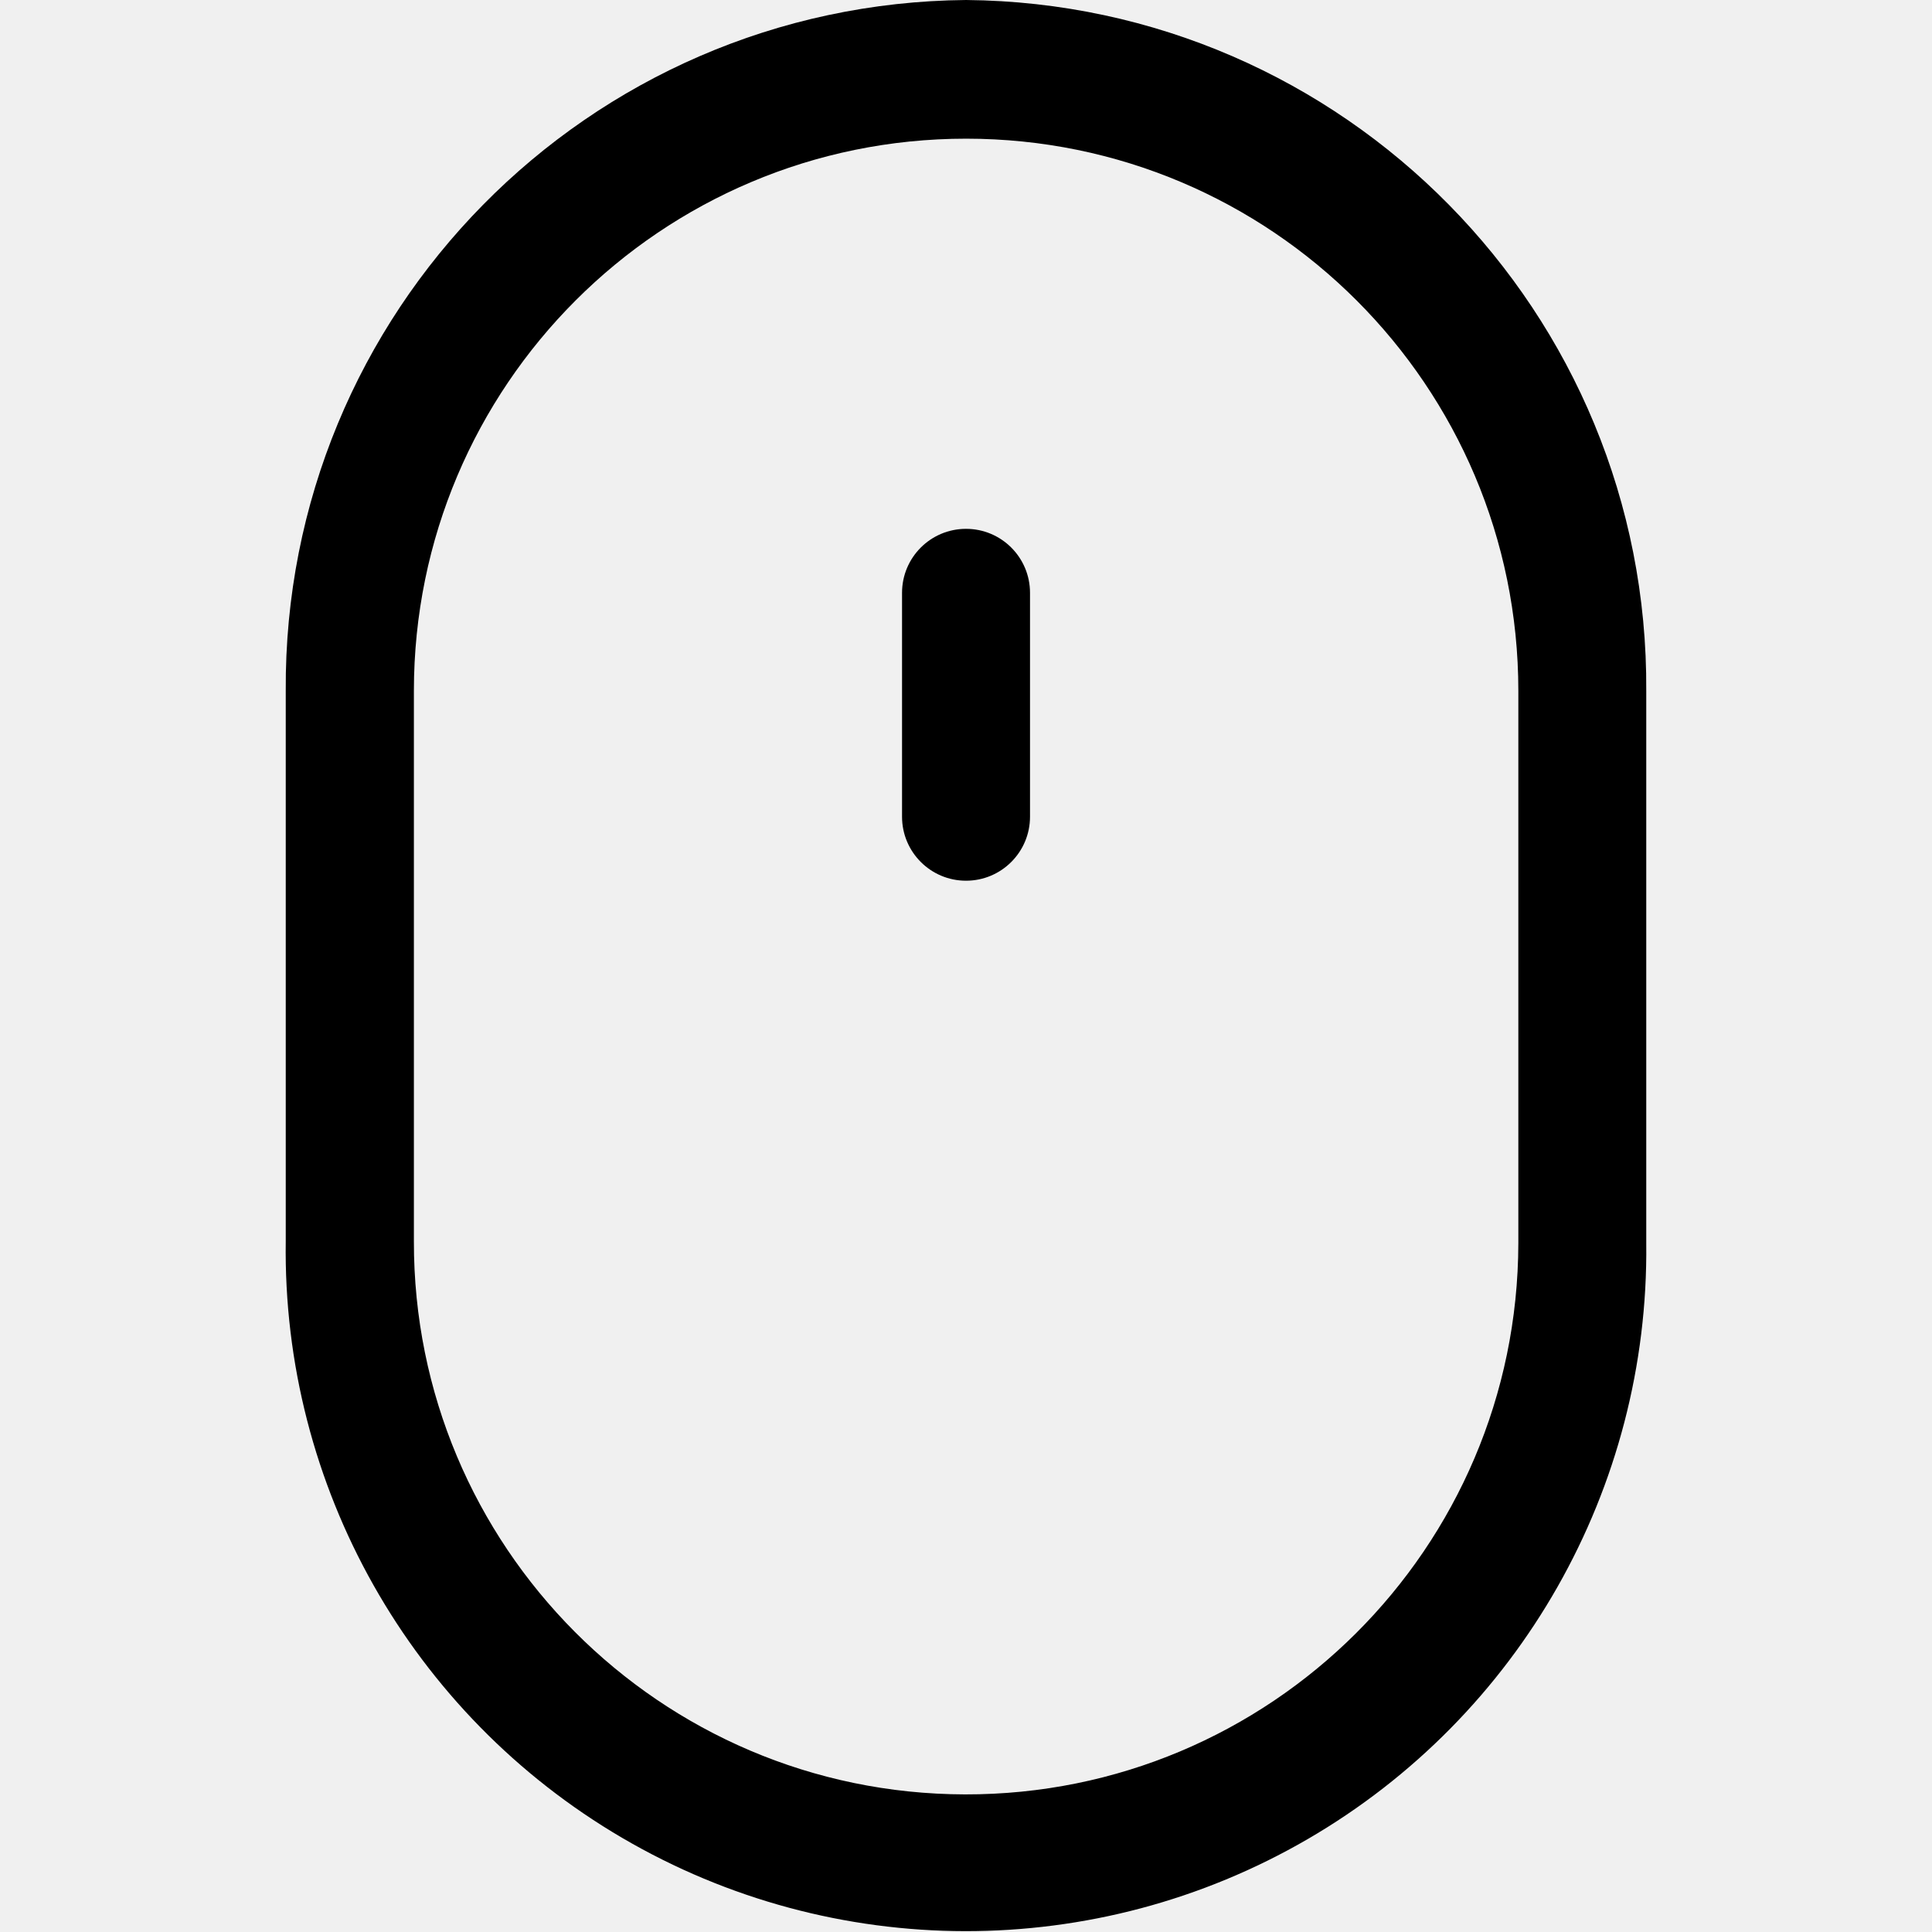
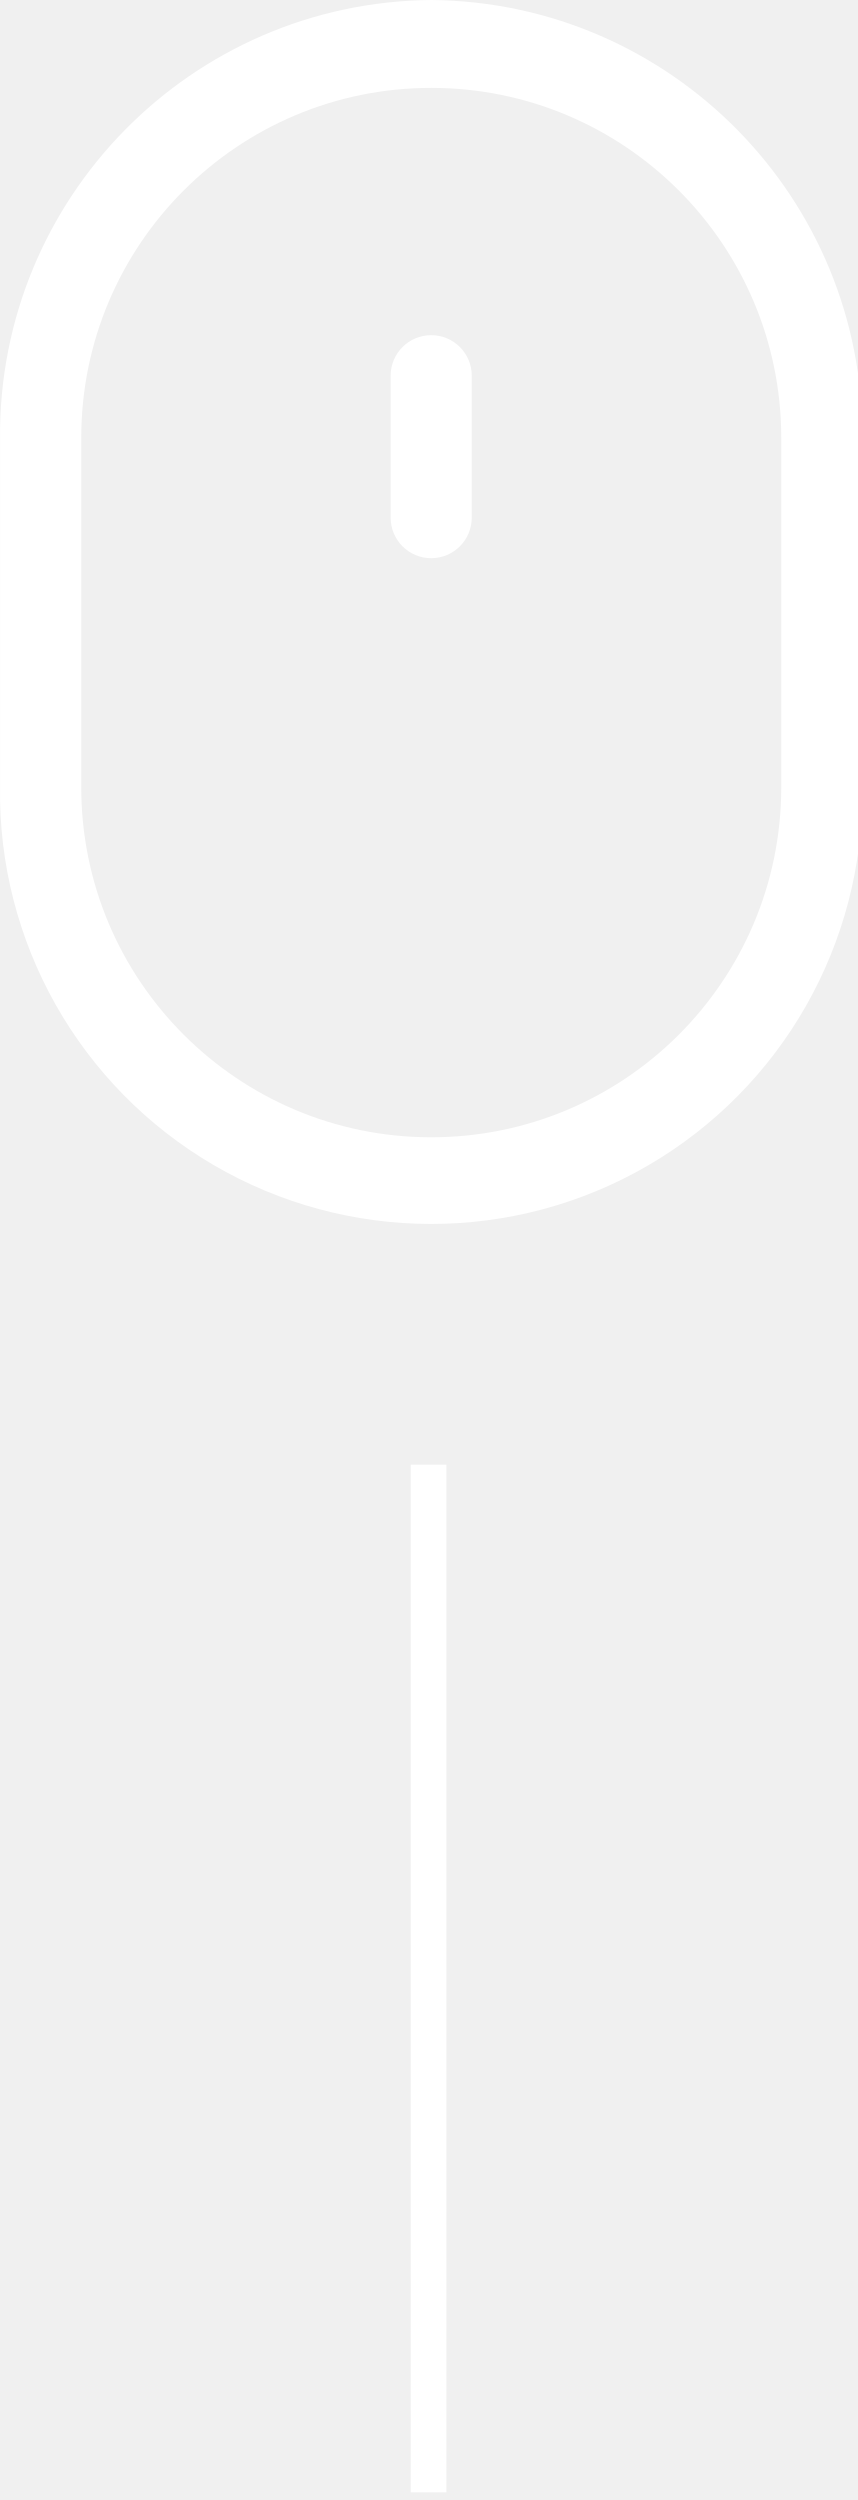
- <svg xmlns="http://www.w3.org/2000/svg" id="mouse" width="100" height="100" viewBox="0 0 24.144 34.286">
-   <g id="Group_82" data-name="Group 82">
-     <g id="Group_81" data-name="Group 81">
-       <path id="Path_8249" data-name="Path 8249" d="M87.8,0A12.182,12.182,0,0,0,75.726,12.261v9.764a12.073,12.073,0,1,0,24.144.037v-9.8A12.182,12.182,0,0,0,87.8,0Zm9.8,22.063A9.8,9.8,0,1,1,78,22.025V12.261a9.8,9.8,0,1,1,19.6,0Z" transform="translate(-75.726)" fill="#000000" />
+ <svg xmlns="http://www.w3.org/2000/svg" width="24" height="70">
+   <rect id="backgroundrect" width="100%" height="100%" x="0" y="0" fill="none" stroke="none" class="" style="" />
+   <g class="currentLayer" style="">
+     <g id="Group_82" data-name="Group 82" class="" stroke="none" fill="#ffffff" fill-opacity="1">
+       <g id="Group_81" data-name="Group 81" stroke="none" stroke-opacity="1" fill="#ffffff" fill-opacity="1">
+         <path id="Path_8249" data-name="Path 8249" d="M12.075,0 A12.182,12.182 0 0 0 0.001,12.261 v9.764 a12.073,12.073 0 1 0 24.144,0.037 v-9.8 A12.182,12.182 0 0 0 12.075,0 zm9.8,22.063 A9.8,9.8 0 1 1 2.275,22.025 V12.261 a9.8,9.8 0 1 1 19.6,0 z" fill="#ffffff" stroke="none" stroke-opacity="1" fill-opacity="1" />
+       </g>
    </g>
-   </g>
-   <g id="Group_84" data-name="Group 84" transform="translate(10.937 9.385)">
-     <g id="Group_83" data-name="Group 83">
-       <path id="Path_8250" data-name="Path 8250" d="M240.181,140.15a1.135,1.135,0,0,0-1.135,1.135v3.974a1.135,1.135,0,0,0,2.271,0v-3.974A1.135,1.135,0,0,0,240.181,140.15Z" transform="translate(-239.046 -140.15)" fill="#000000" />
+     <g id="Group_84" data-name="Group 84" class="" fill="#ffffff" fill-opacity="1">
+       <g id="Group_83" data-name="Group 83" fill="#ffffff" fill-opacity="1">
+         <path id="Path_8250" data-name="Path 8250" d="M12.073,9.385 a1.135,1.135 0 0 0 -1.135,1.135 v3.974 a1.135,1.135 0 0 0 2.271,0 v-3.974 A1.135,1.135 0 0 0 12.073,9.385 z" fill="#ffffff" fill-opacity="1" />
+       </g>
    </g>
+     <path fill="#ffffff" fill-opacity="1" stroke="#ffffff" stroke-opacity="1" stroke-width="1" stroke-dasharray="none" stroke-linejoin="round" stroke-linecap="butt" stroke-dashoffset="" fill-rule="nonzero" opacity="1" marker-start="" marker-mid="" marker-end="" d="M12,41.011 L12,69.786 " id="svg_1" class="" />
  </g>
</svg>
